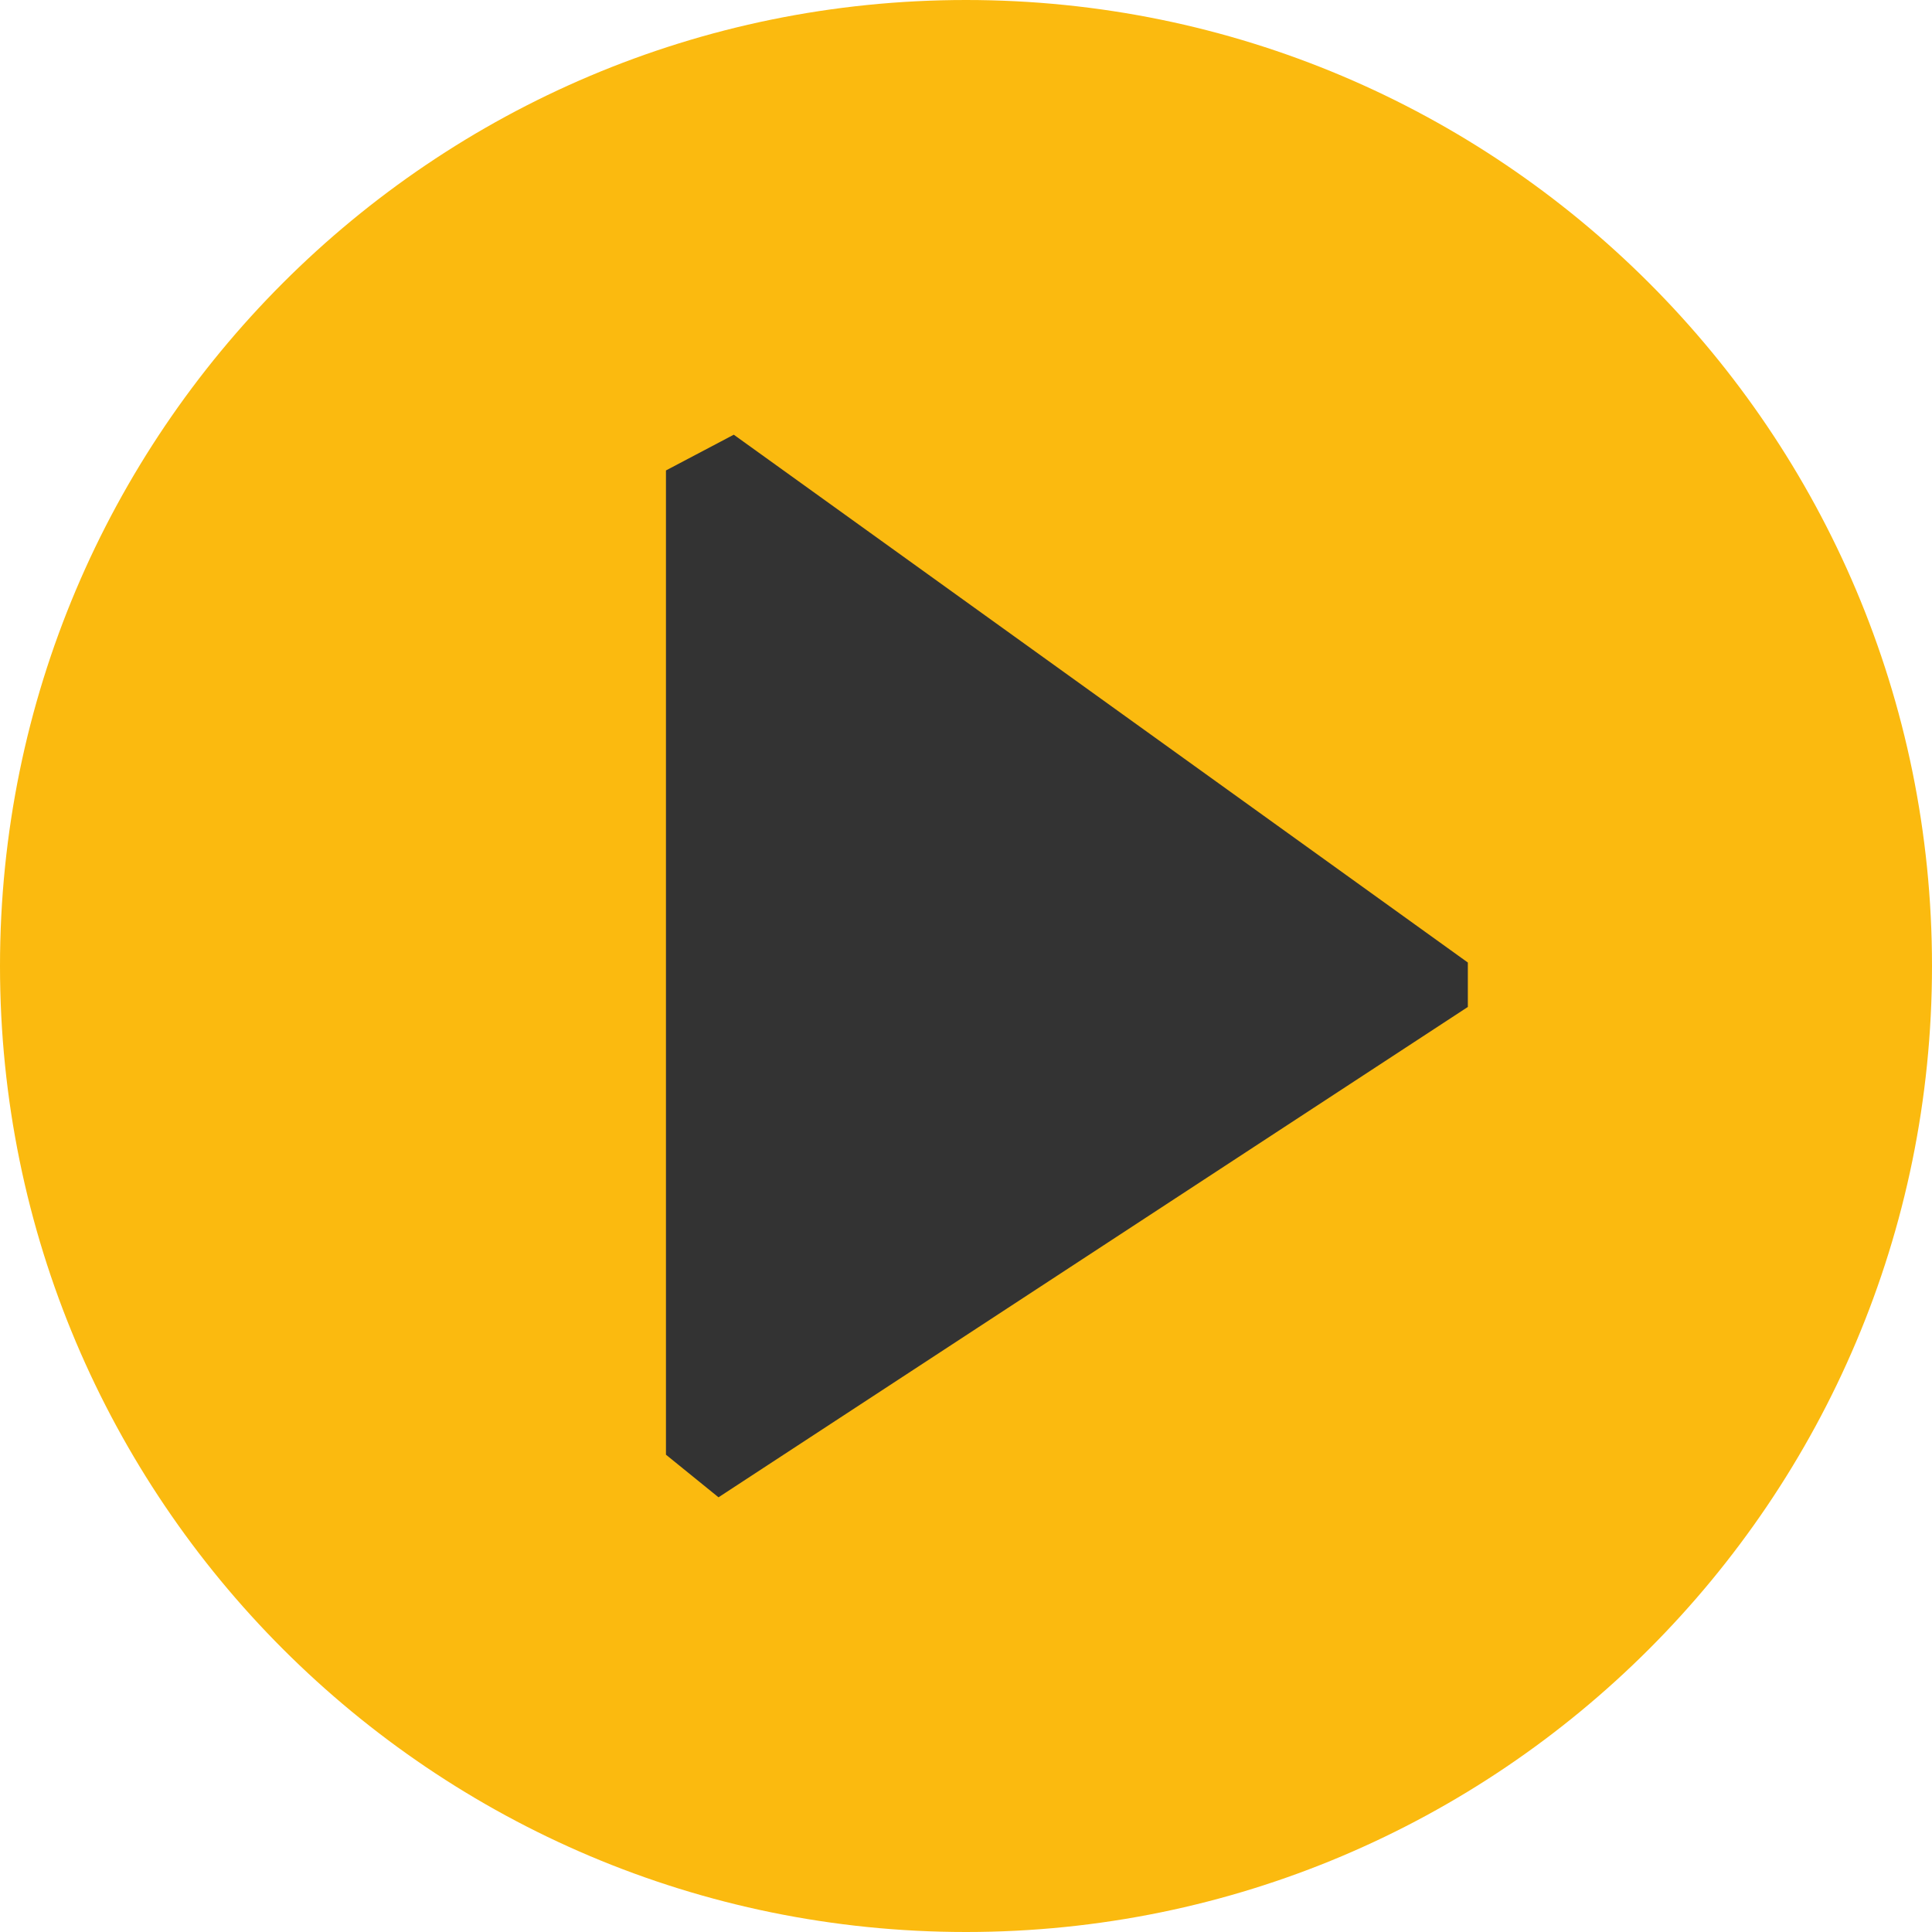
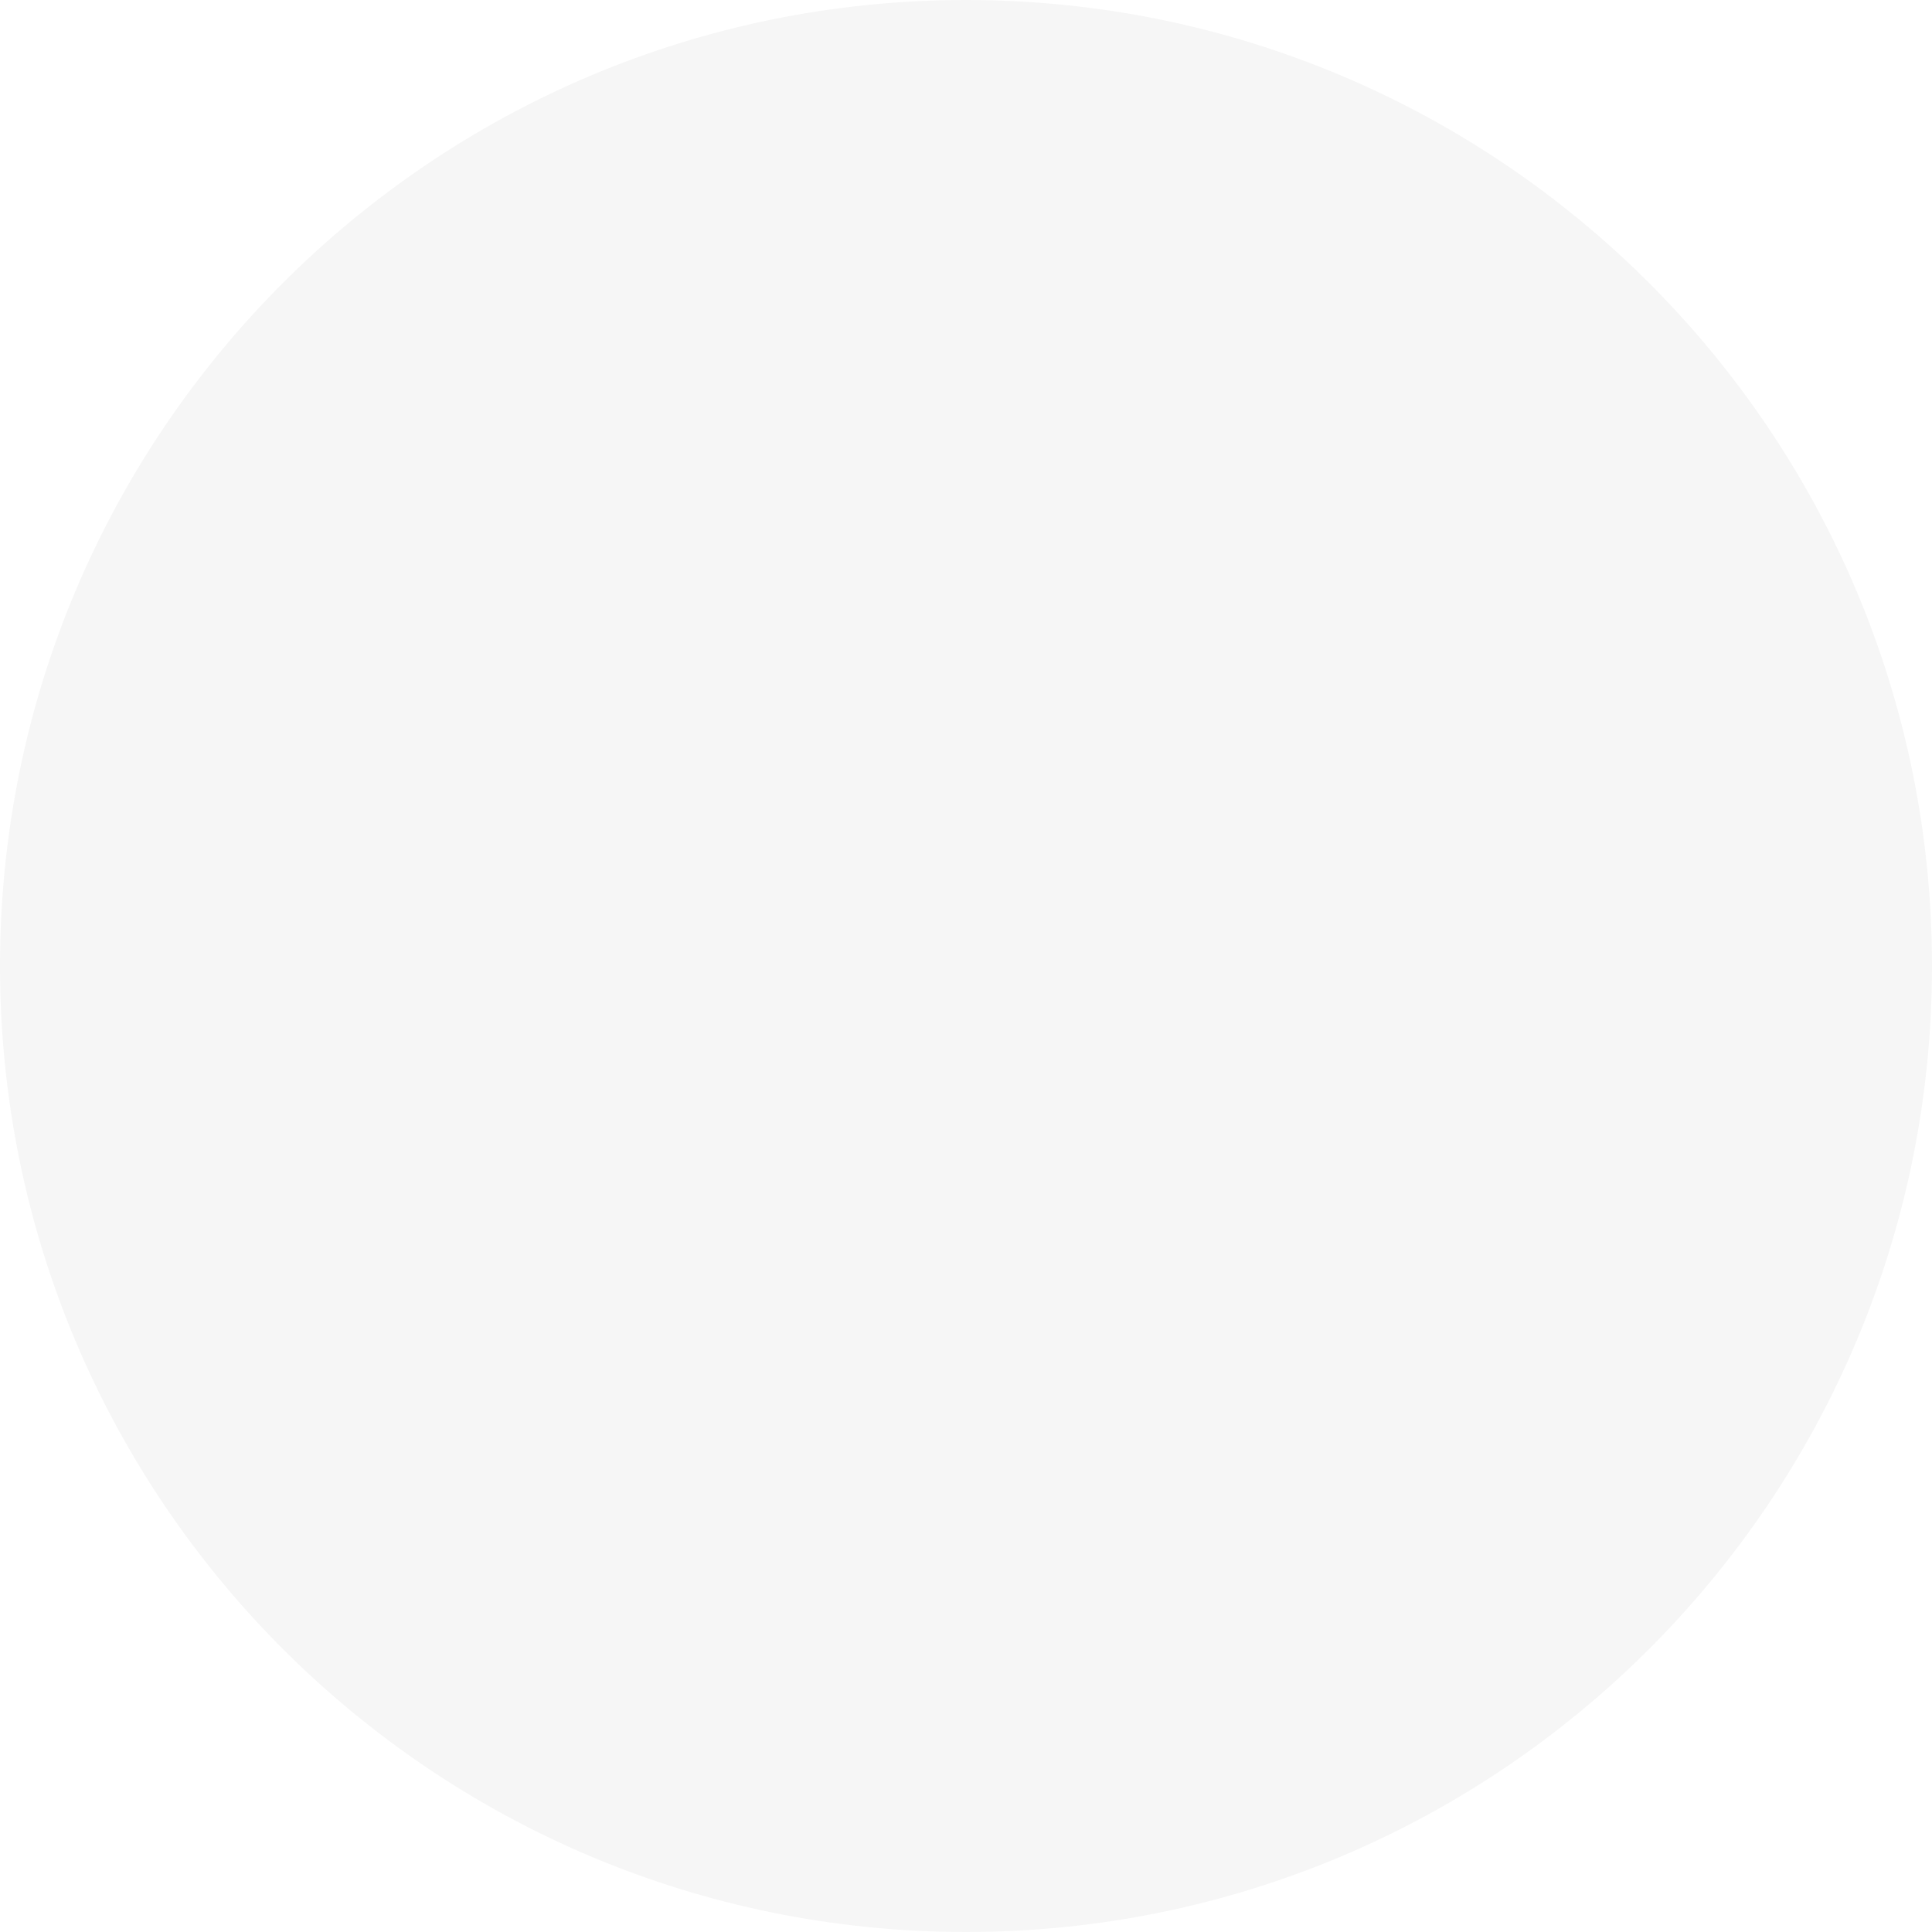
<svg xmlns="http://www.w3.org/2000/svg" width="20" height="20">
-   <circle fill="#FBBA0F" cx="10" cy="10" r="10" />
-   <path fill="#333" d="M7.596 4.5l-.702.37v10.189l.544.441 7.757-5.076v-.46z" />
+   <circle fill="#f6f6f6" cx="10" cy="10" r="10" />
+   <path fill="#f6f6f6" d="M7.596 4.5l-.702.37v10.189l.544.441 7.757-5.076v-.46z" />
</svg>
